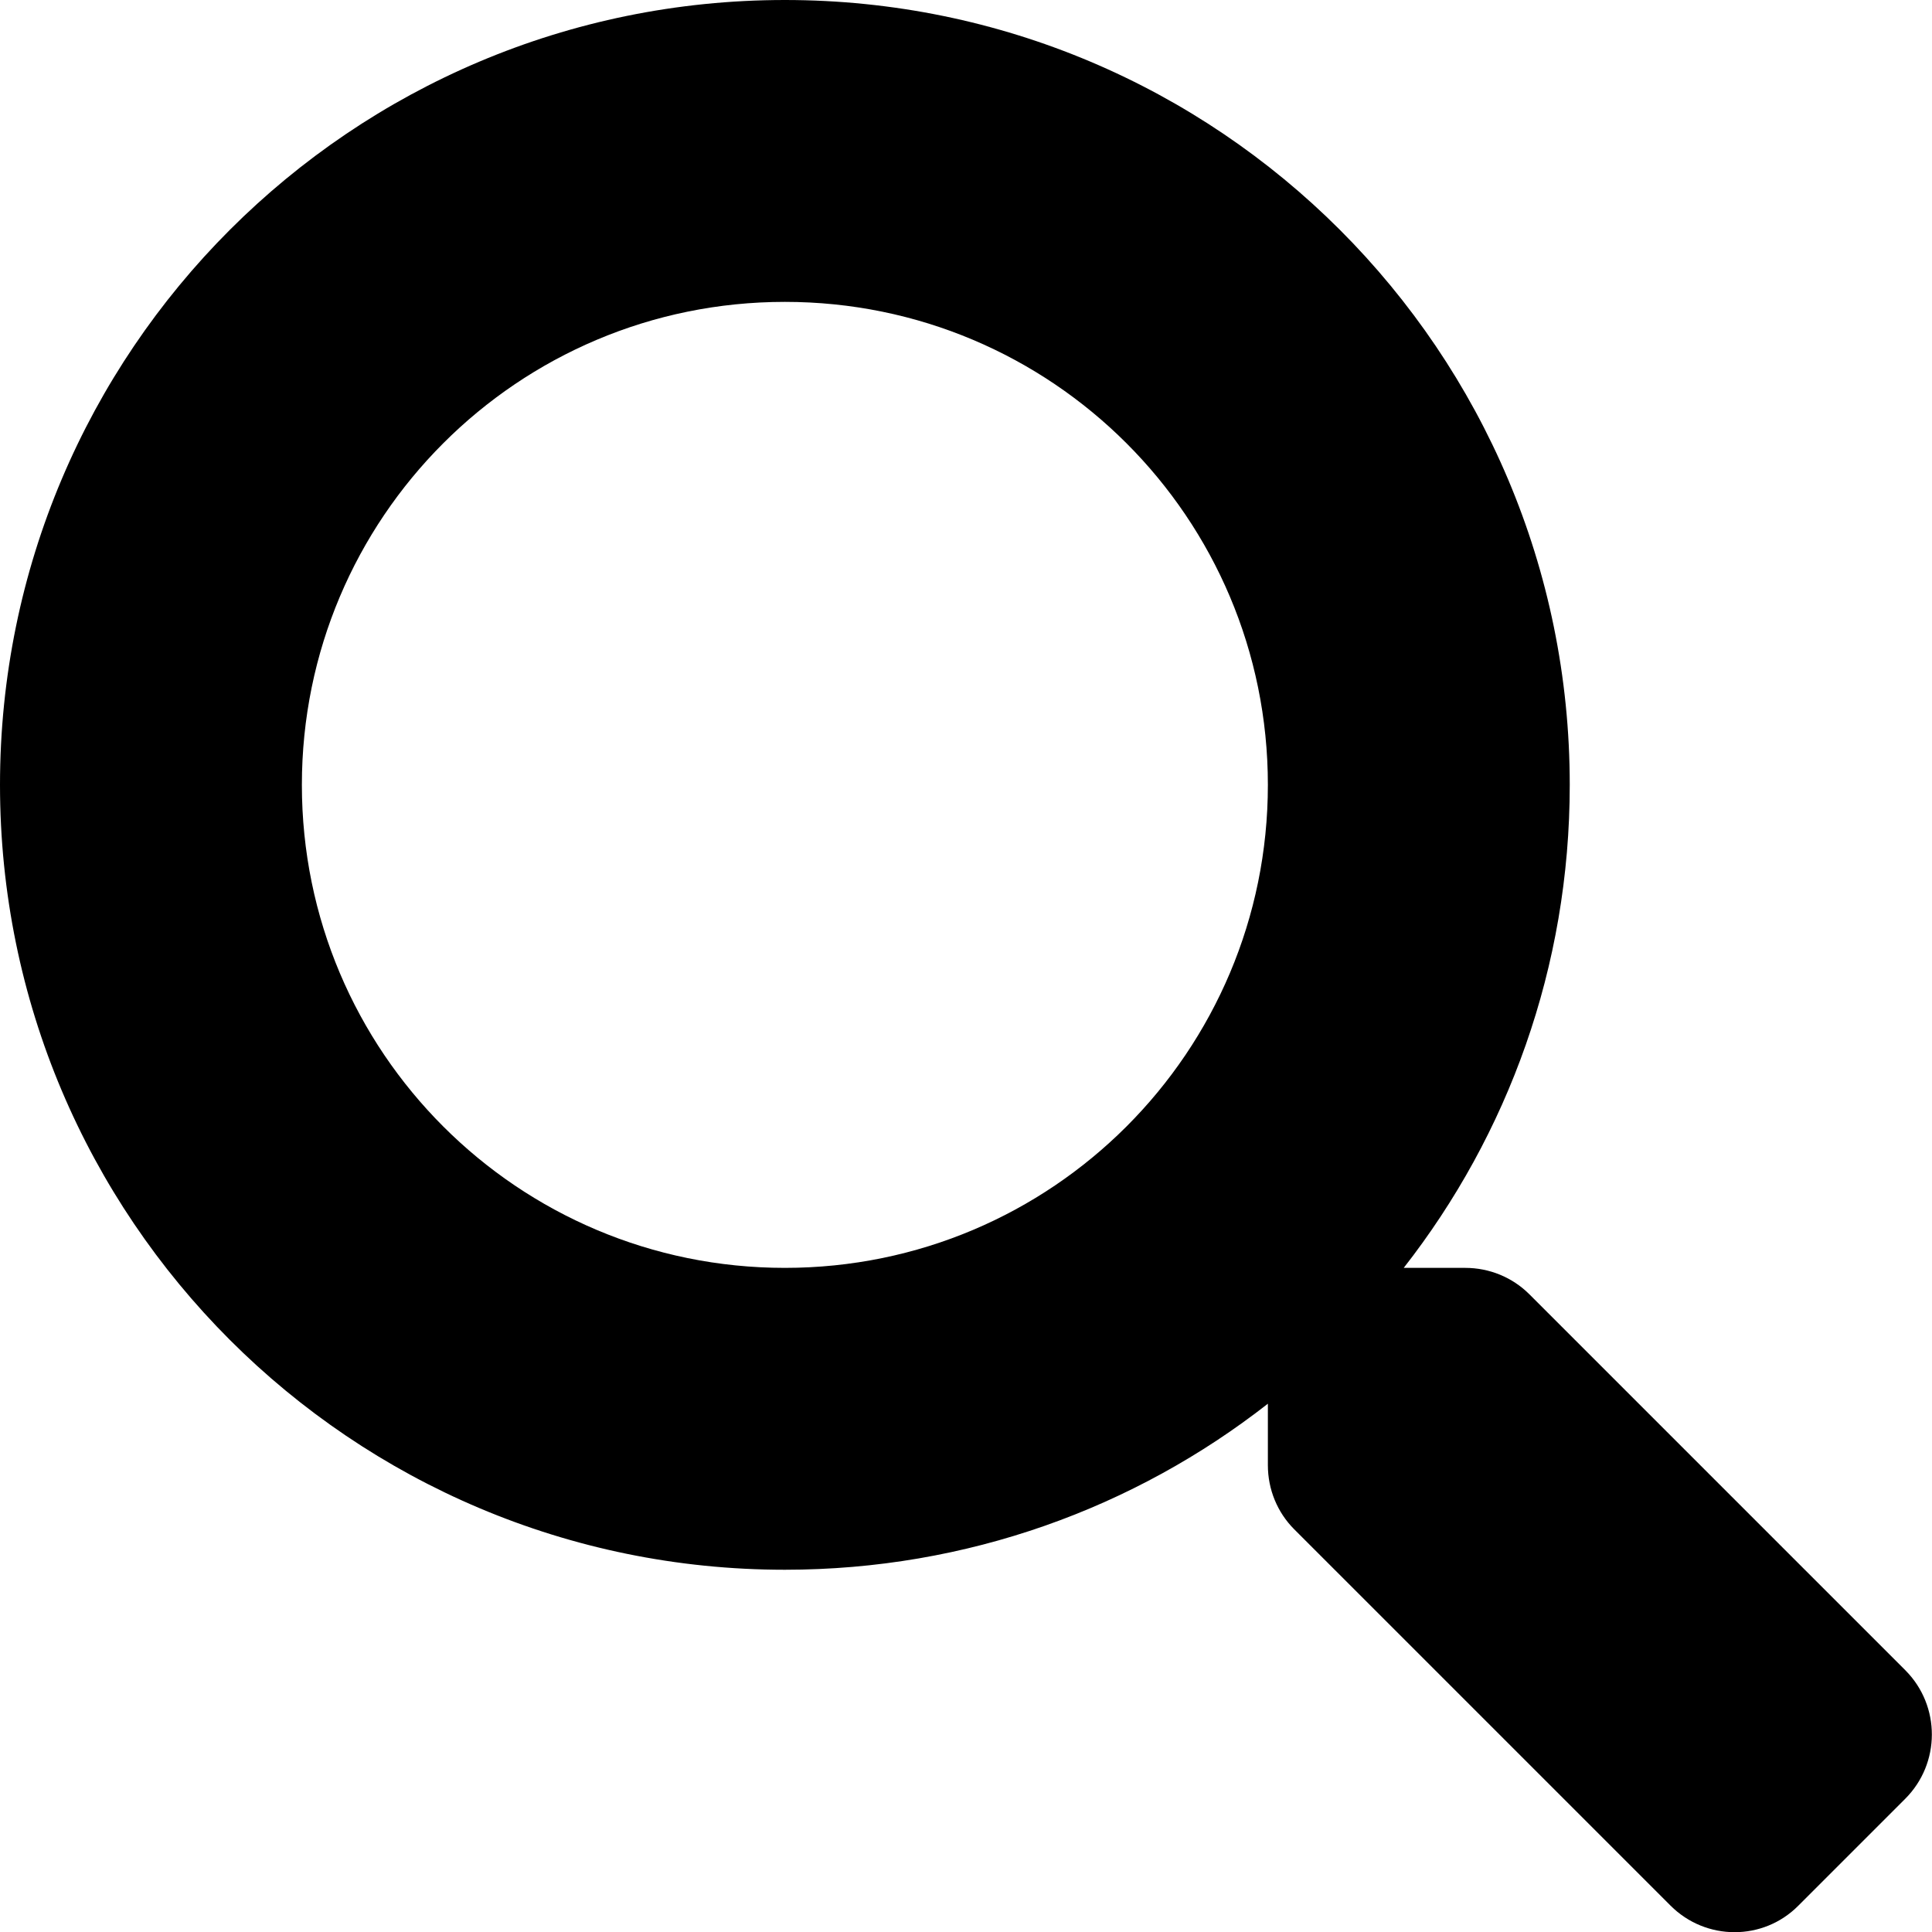
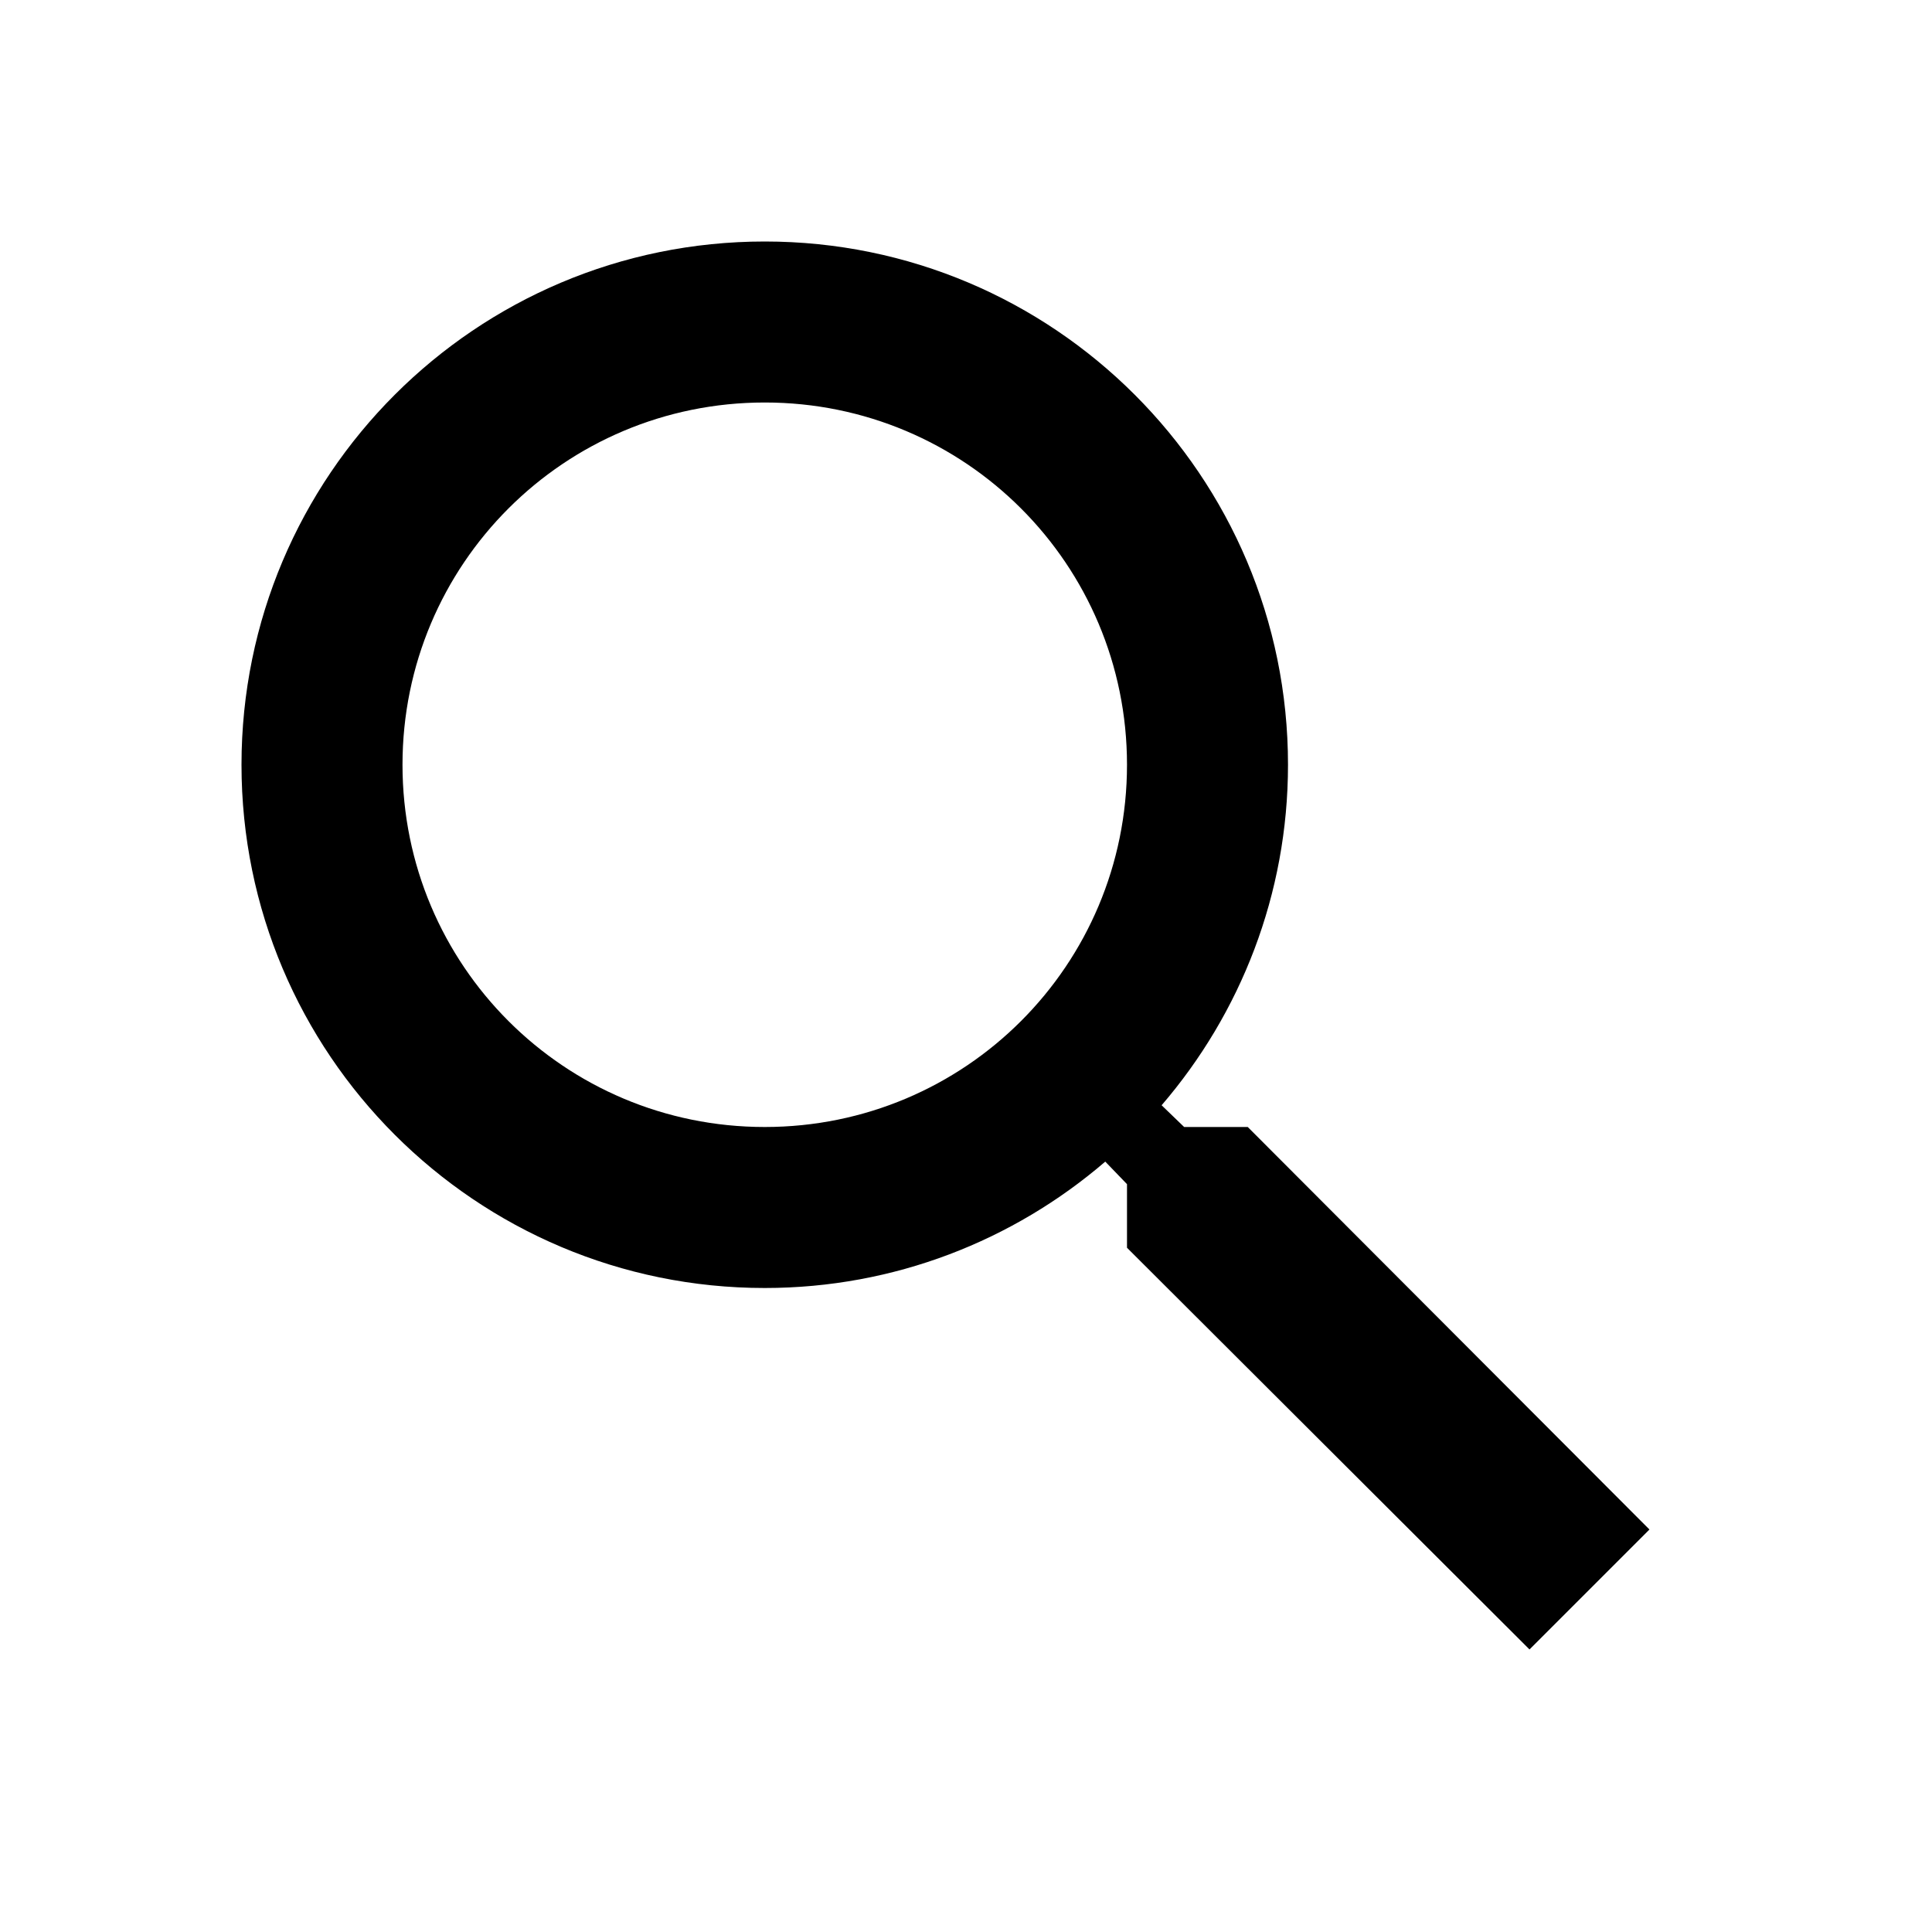
- <svg xmlns="http://www.w3.org/2000/svg" aria-hidden="true" viewBox="0 0 512 512">
-   <path fill="currentColor" d="M505 442.7L405.3 343c-4.5-4.5-10.6-7-17-7H372c27.6-35.3 44-79.7 44-128C416 93.1 322.9 0 208 0S0 93.1 0 208s93.1 208 208 208c48.3 0 92.7-16.4 128-44v16.3c0 6.4 2.5 12.5 7 17l99.7 99.7c9.4 9.4 24.6 9.4 33.9 0l28.3-28.3c9.4-9.4 9.4-24.6.1-34zM208 336c-70.7 0-128-57.2-128-128 0-70.7 57.2-128 128-128 70.7 0 128 57.2 128 128 0 70.7-57.2 128-128 128z" />
+ <svg xmlns="http://www.w3.org/2000/svg" width="24" height="24" viewBox="0 0 24 24">
+   <path fill="currentColor" d="M15.5 14h-.79l-.28-.27C15.41 12.59 16 11.11 16 9.5 16 5.91 13.09 3 9.5 3S3 5.91 3 9.5 5.91 16 9.5 16c1.61 0 3.09-.59 4.23-1.57l.27.28v.79l5 4.99L20.49 19l-4.99-5zm-6 0C7.01 14 5 11.99 5 9.5S7.01 5 9.5 5 14 7.01 14 9.5 11.99 14 9.5 14z" />
</svg>
